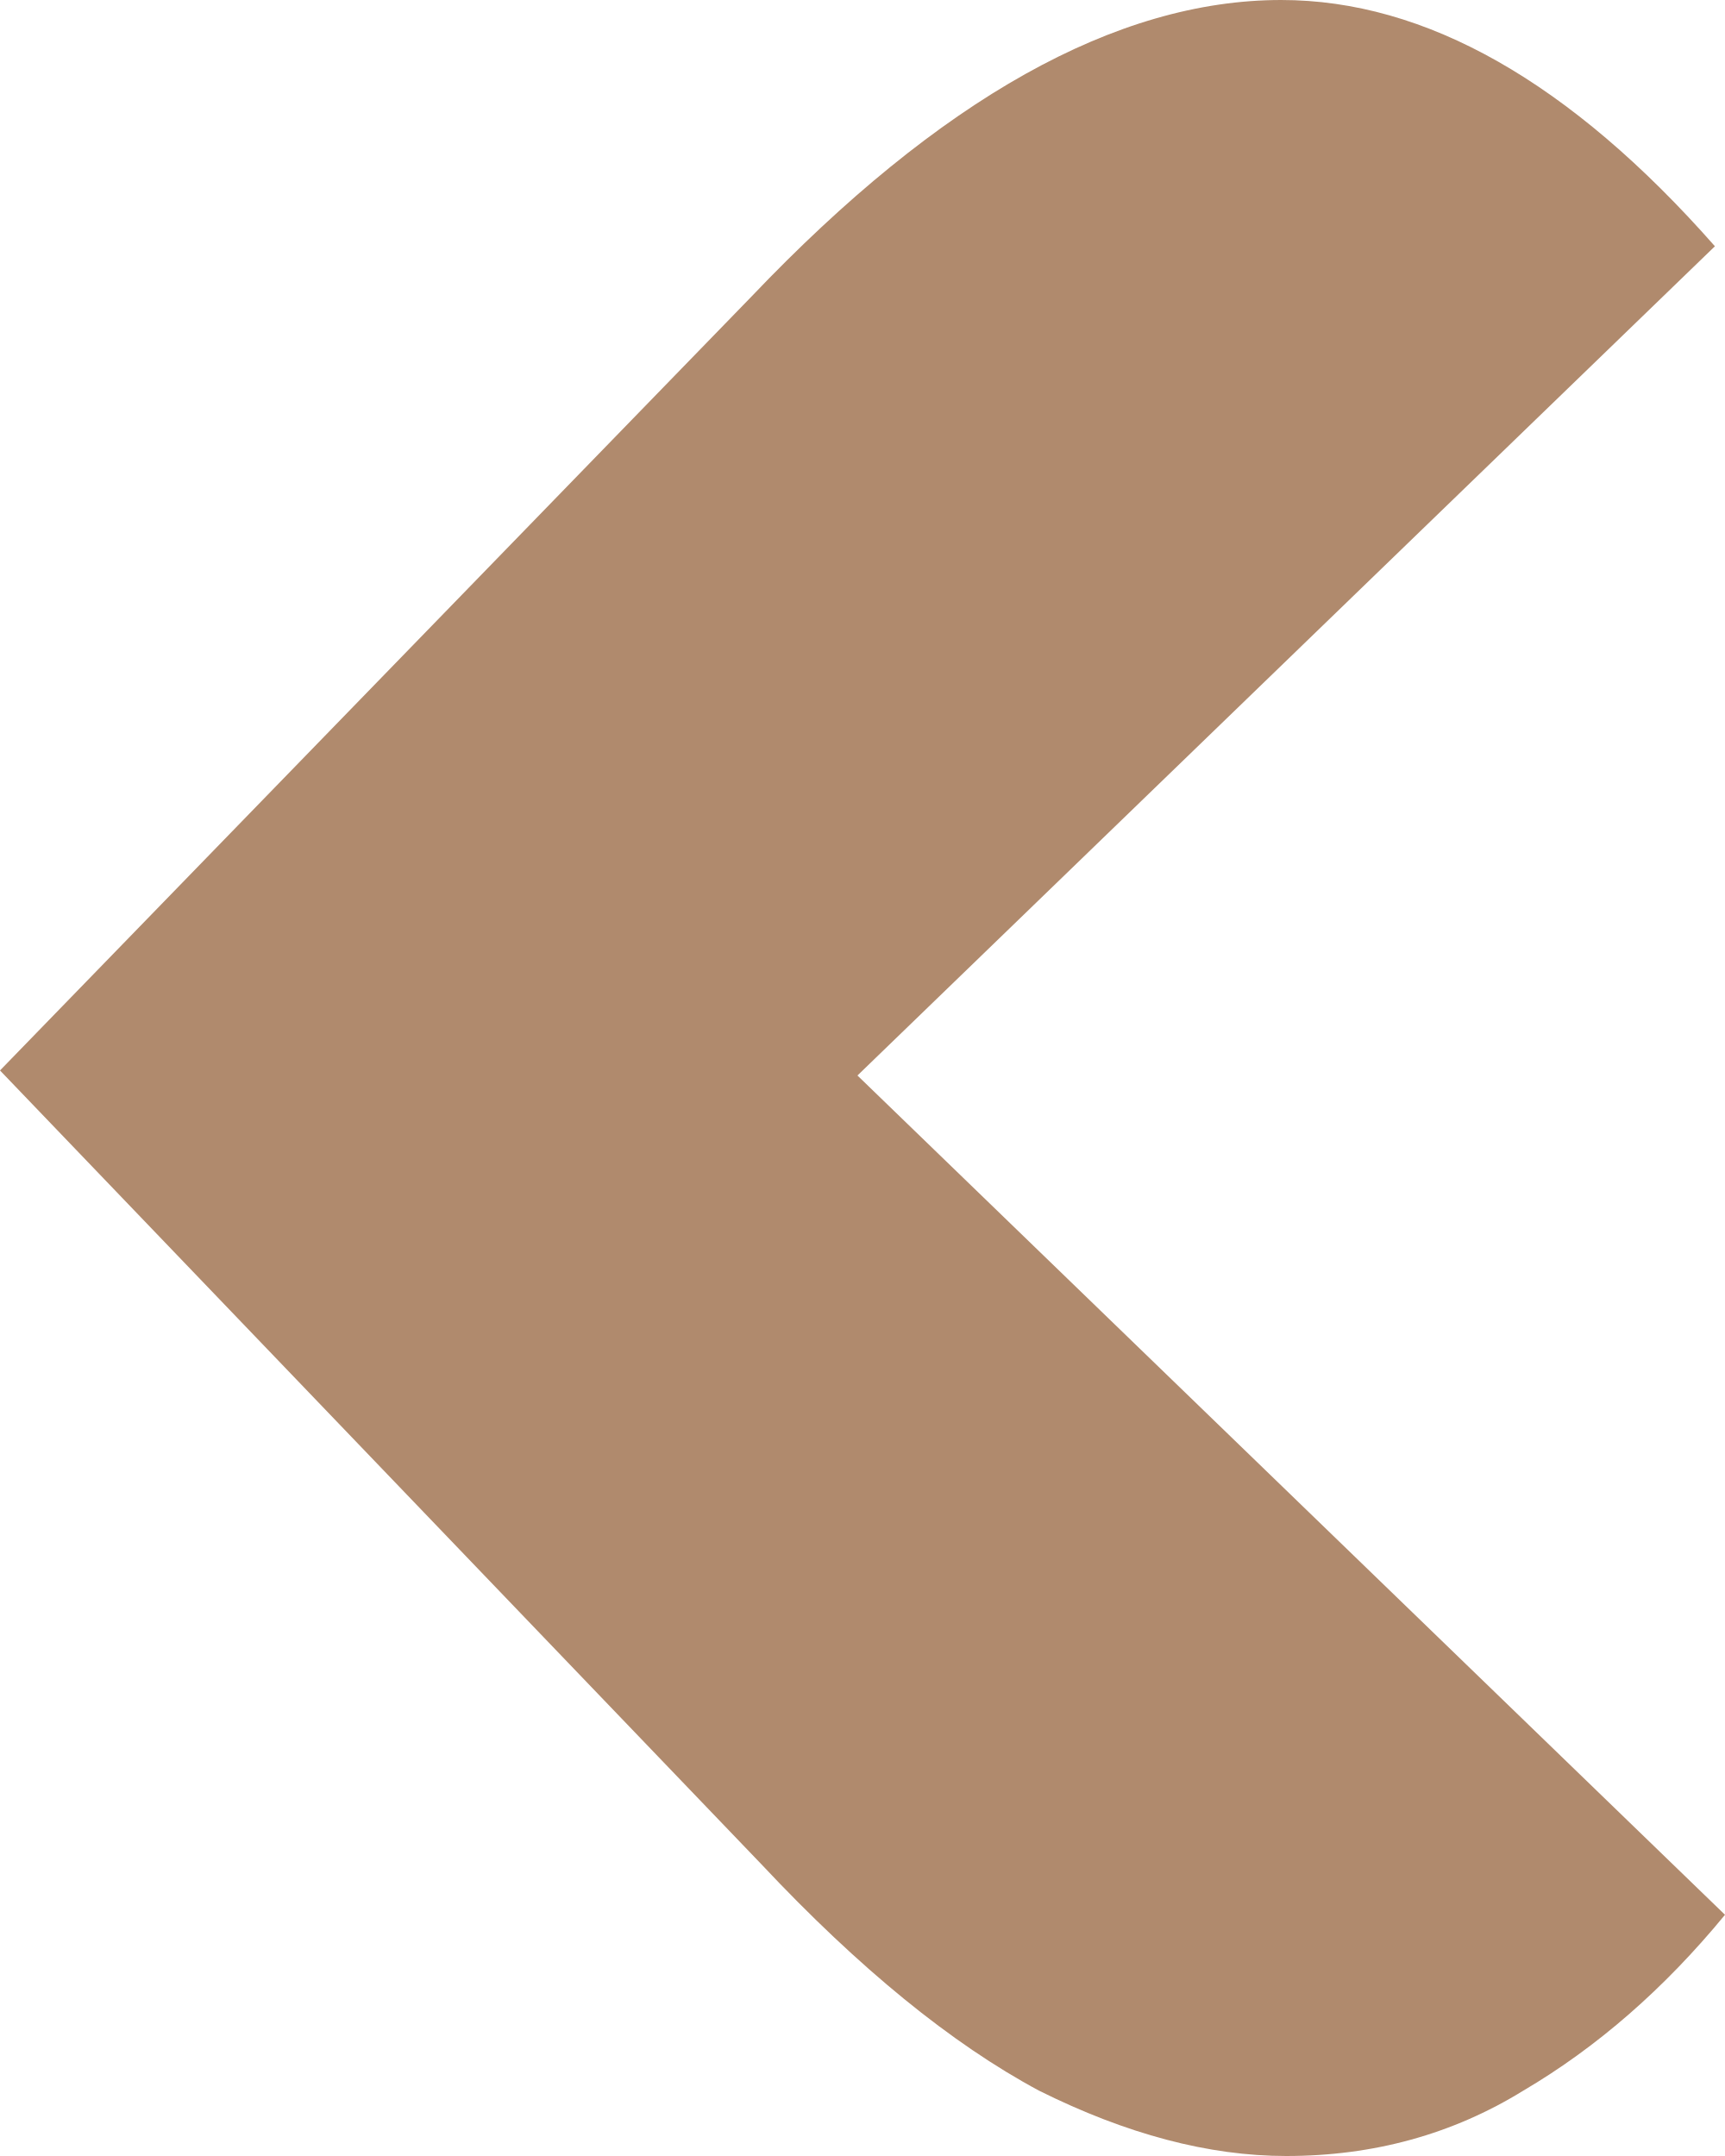
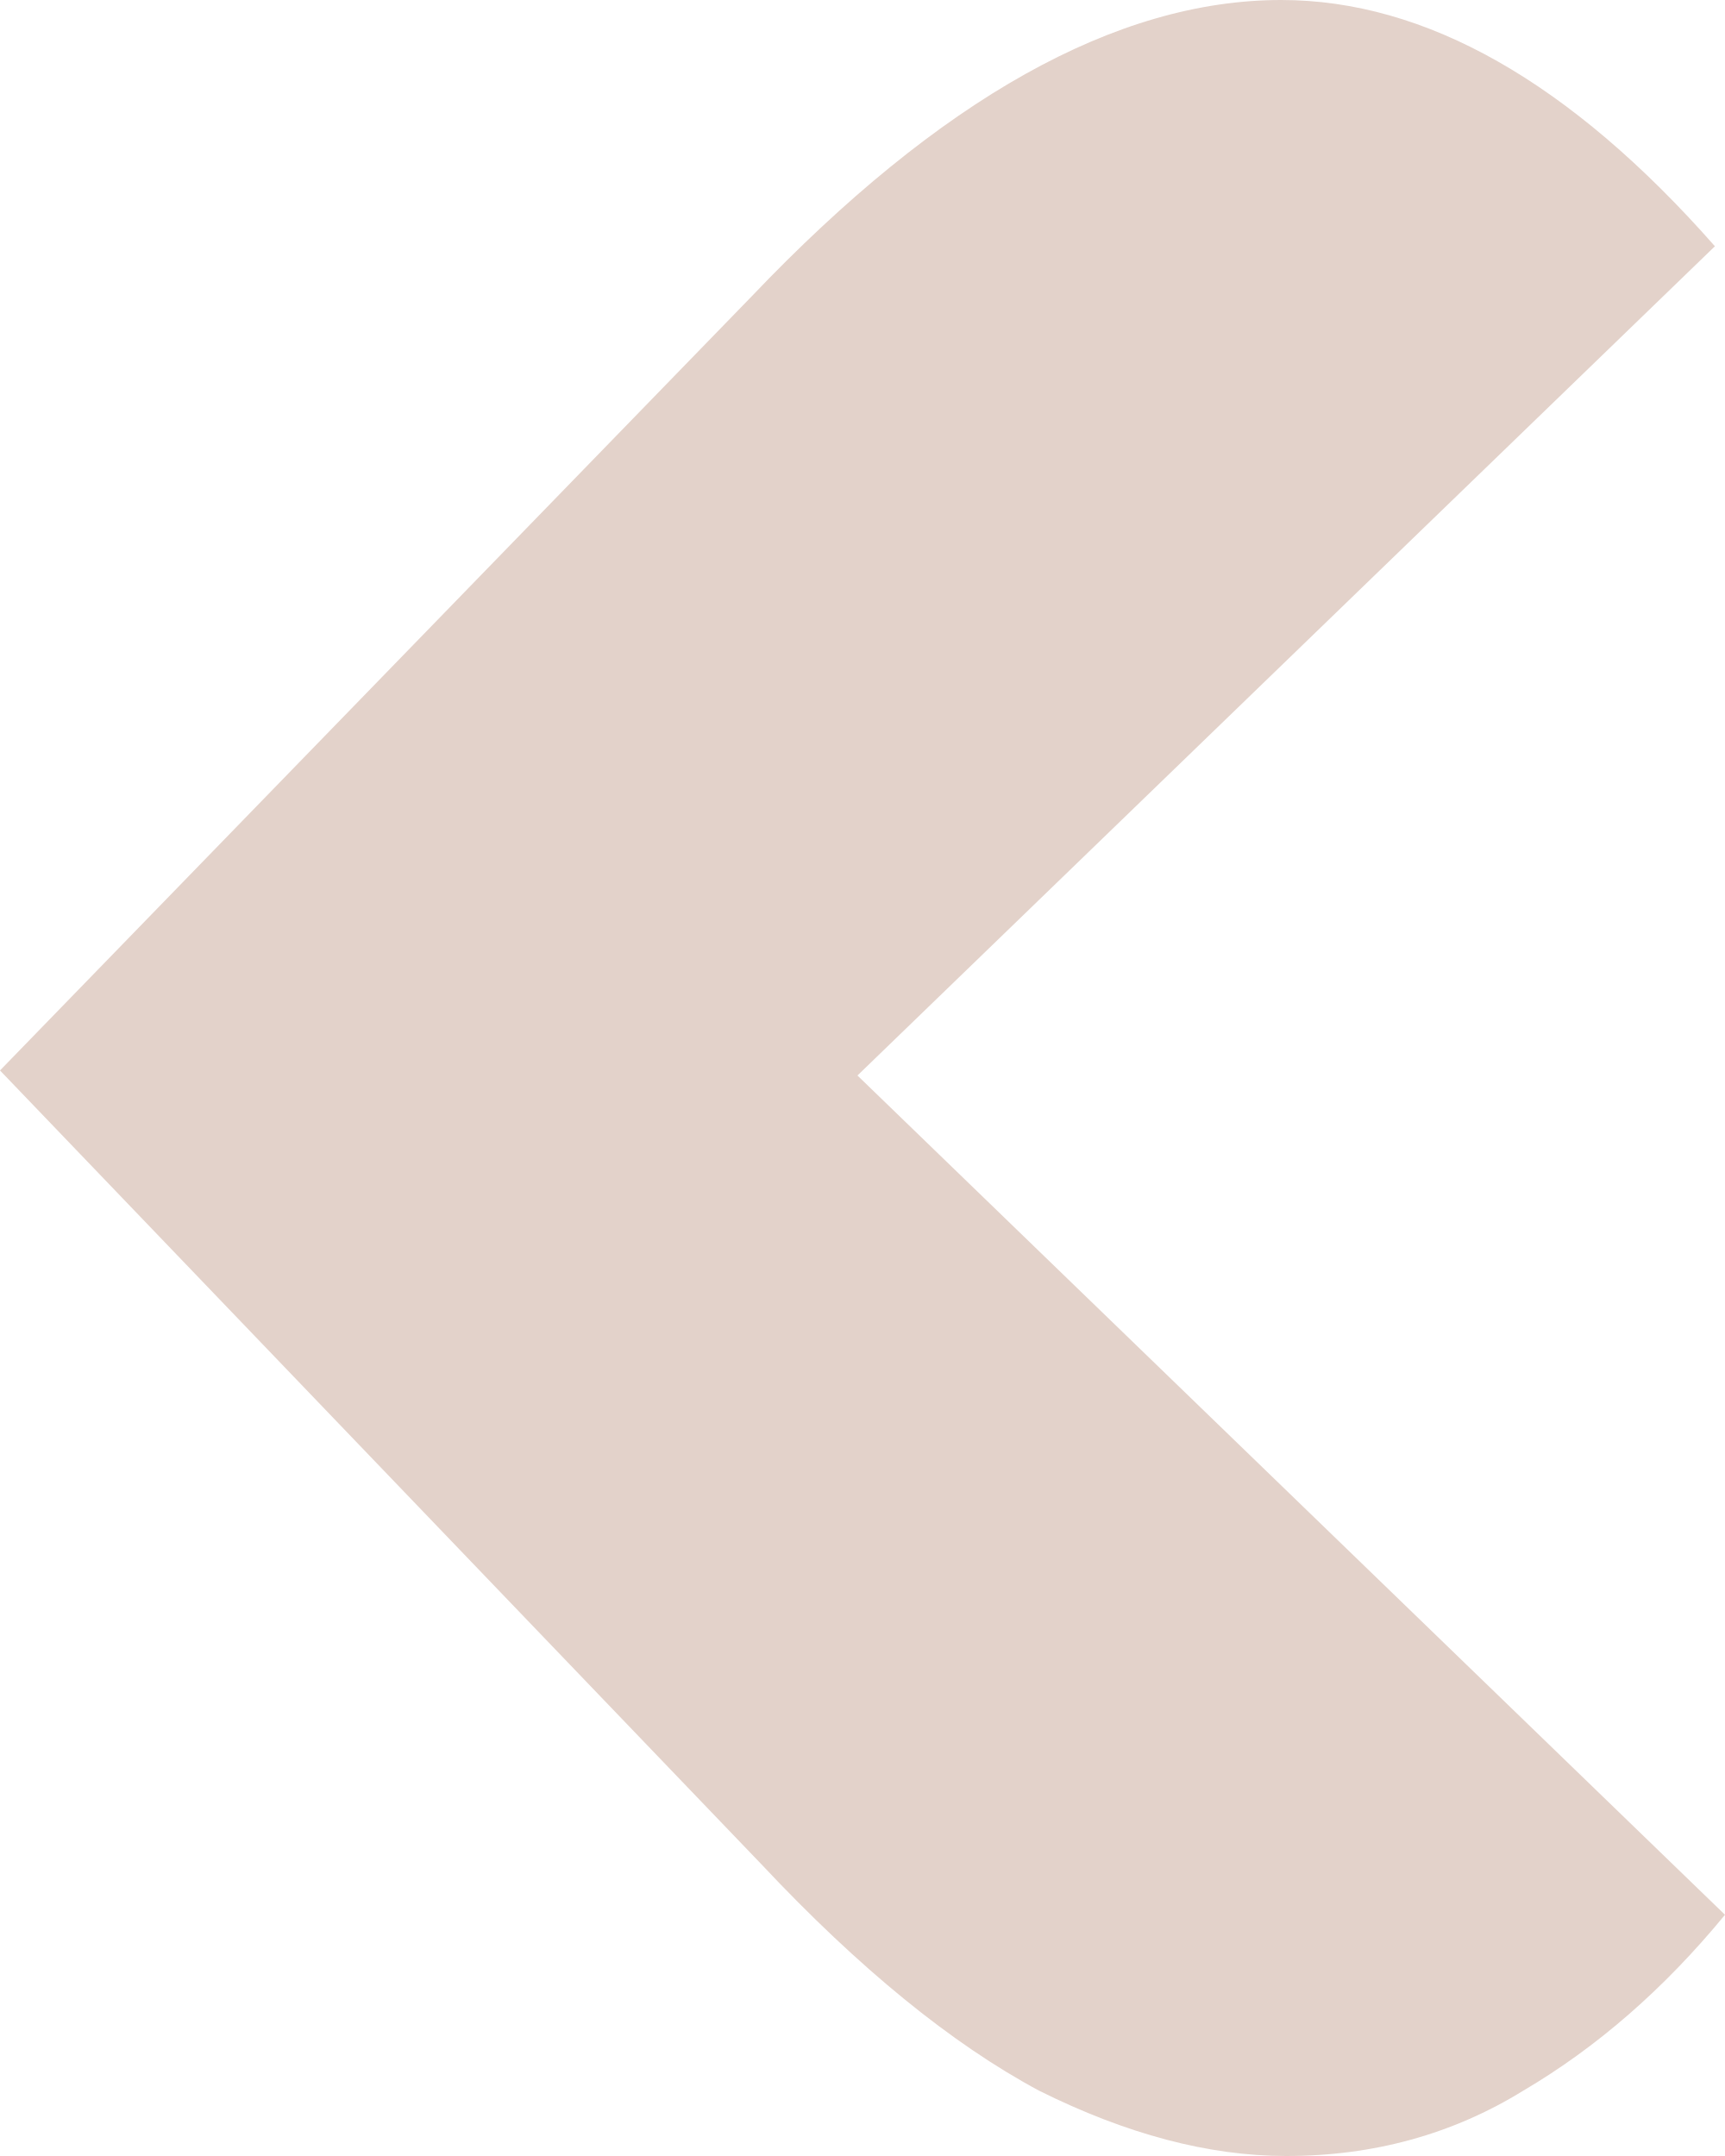
<svg xmlns="http://www.w3.org/2000/svg" width="40" height="50" viewBox="0 0 40 50" fill="none">
-   <path d="M17.427 6.876C21.793 2.292 25.887 0 29.708 0C33.06 0 36.413 1.904 39.766 5.711L19.883 24.942L40 44.406C38.596 46.115 37.037 47.475 35.322 48.485C33.684 49.495 31.852 50 29.825 50C28.031 50 26.121 49.495 24.094 48.485C22.066 47.397 19.922 45.649 17.661 43.24L0 24.825L17.427 6.876Z" fill="#B08A6D" />
+   <path d="M17.427 6.876C21.793 2.292 25.887 0 29.708 0C33.06 0 36.413 1.904 39.766 5.711L19.883 24.942L40 44.406C38.596 46.115 37.037 47.475 35.322 48.485C33.684 49.495 31.852 50 29.825 50C28.031 50 26.121 49.495 24.094 48.485C22.066 47.397 19.922 45.649 17.661 43.24L0 24.825L17.427 6.876Z" fill="#E3D2CA" />
</svg>
